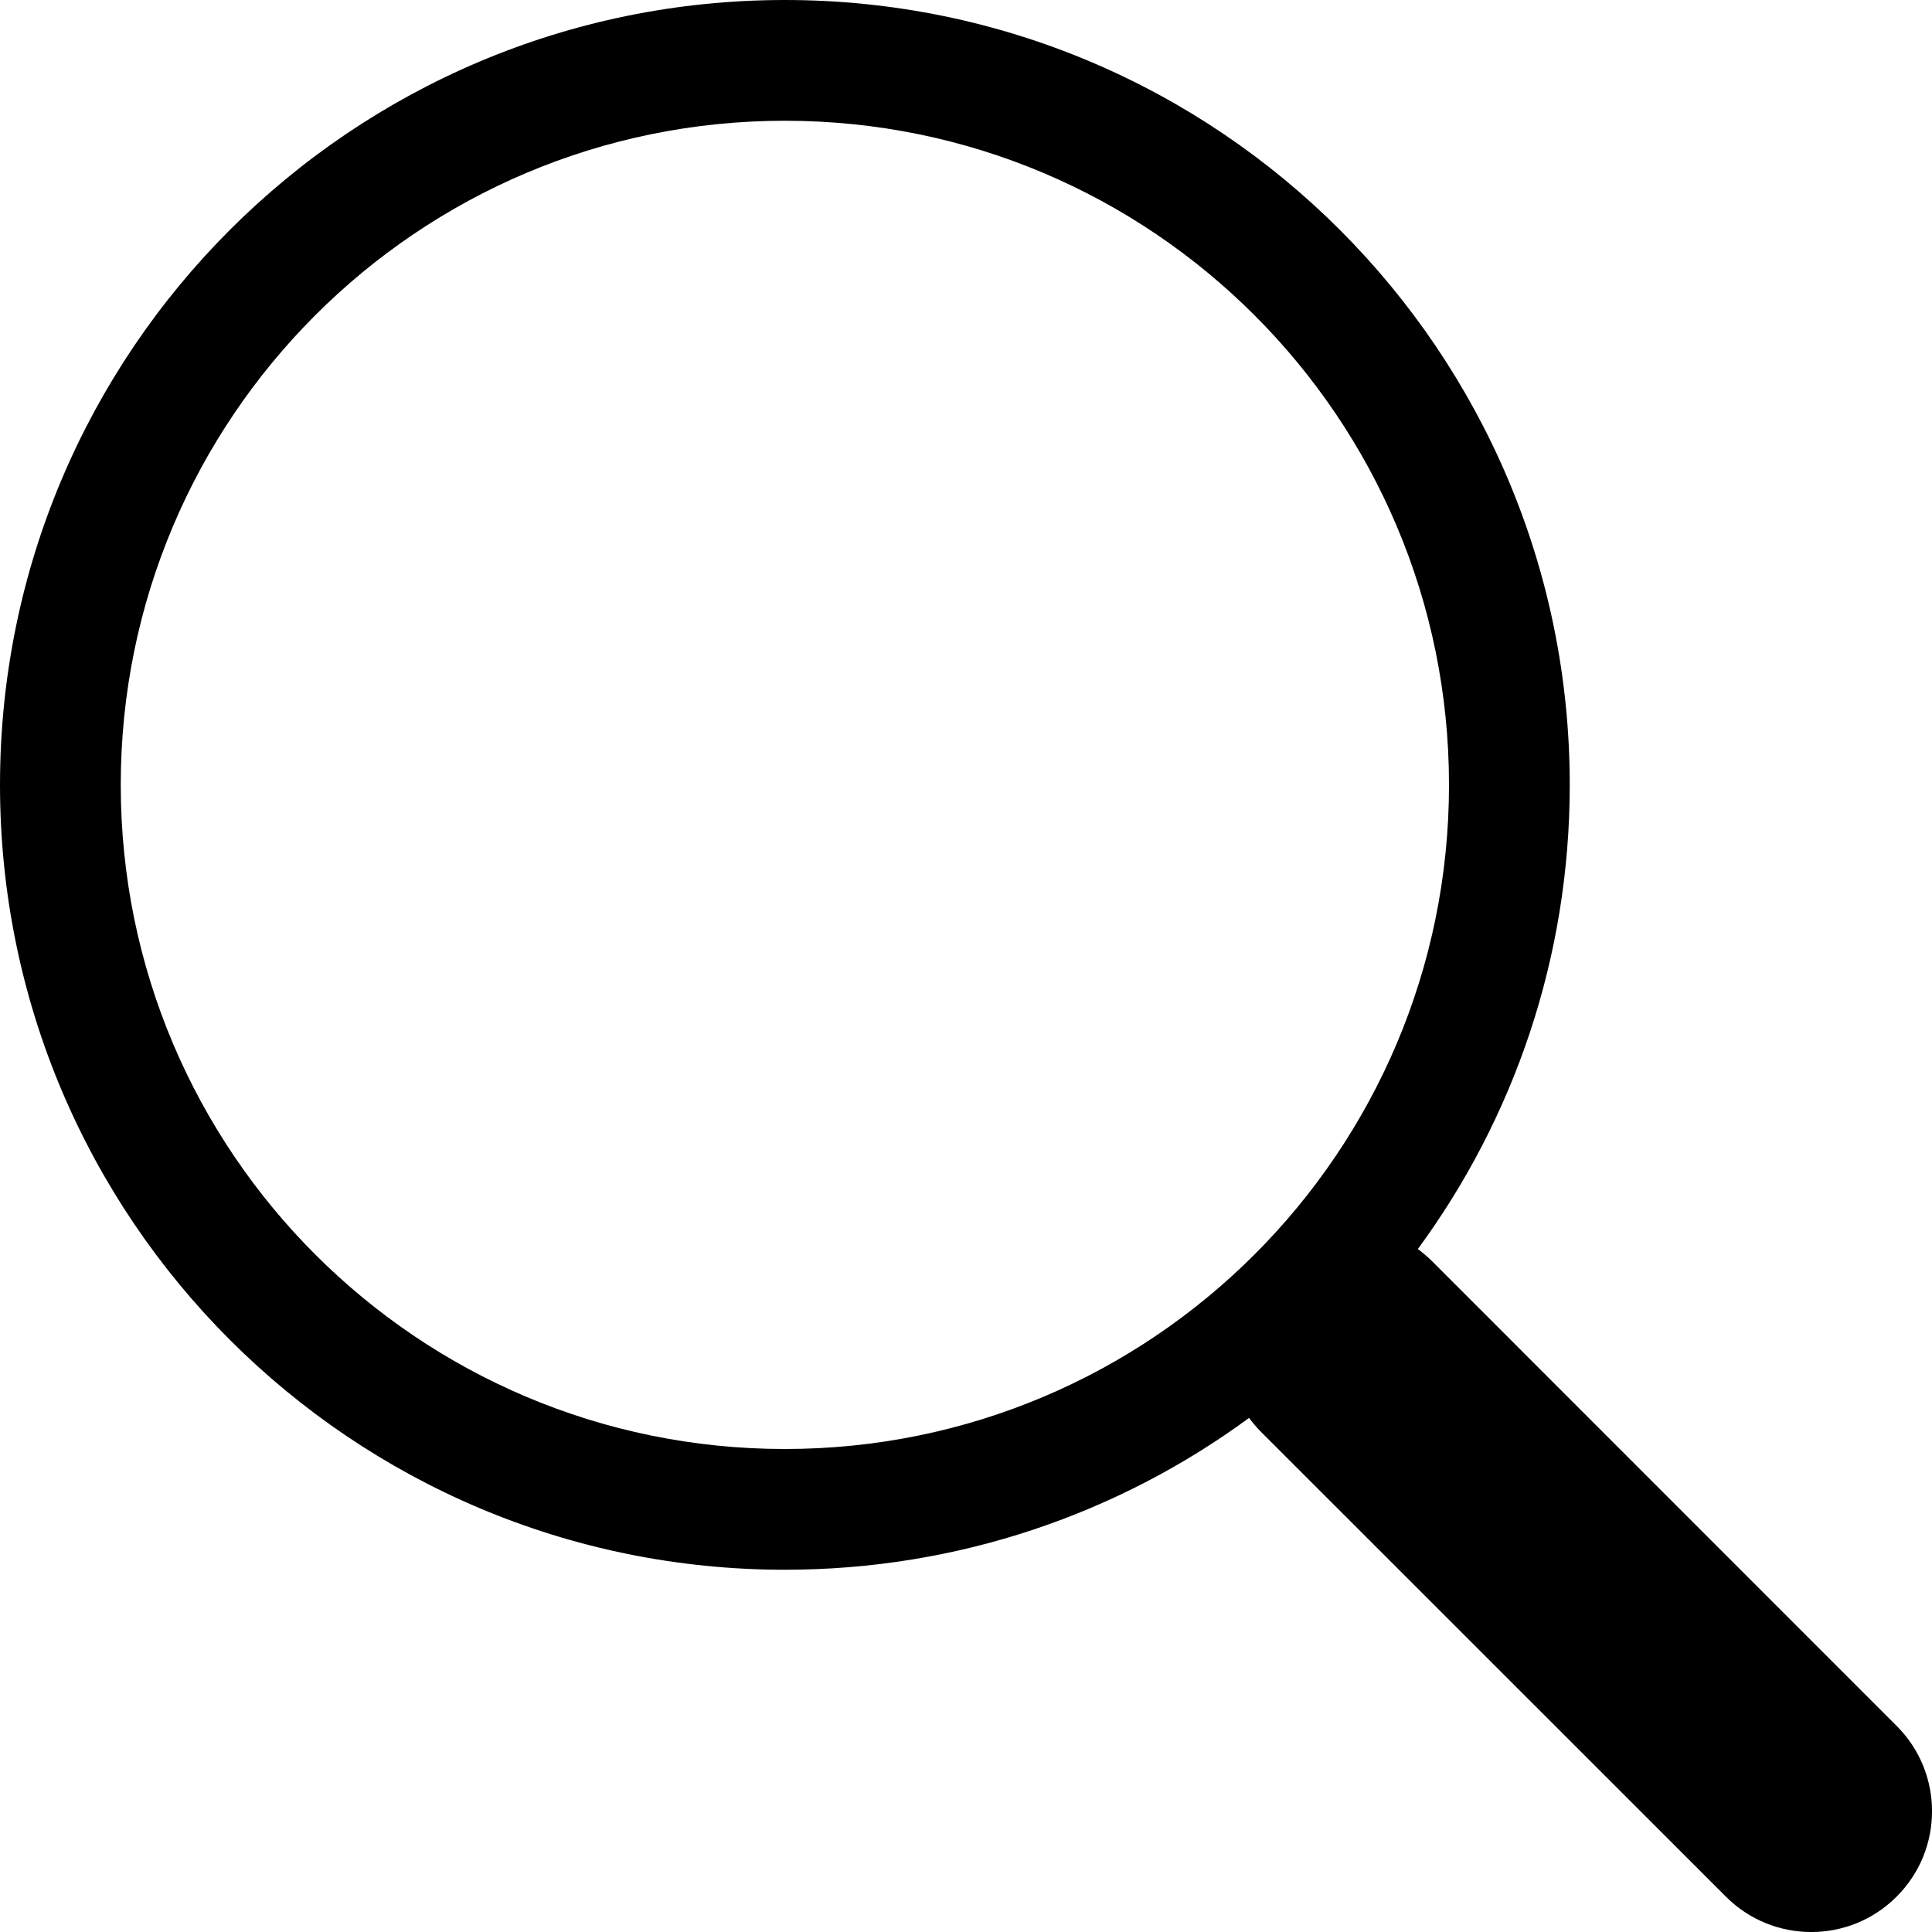
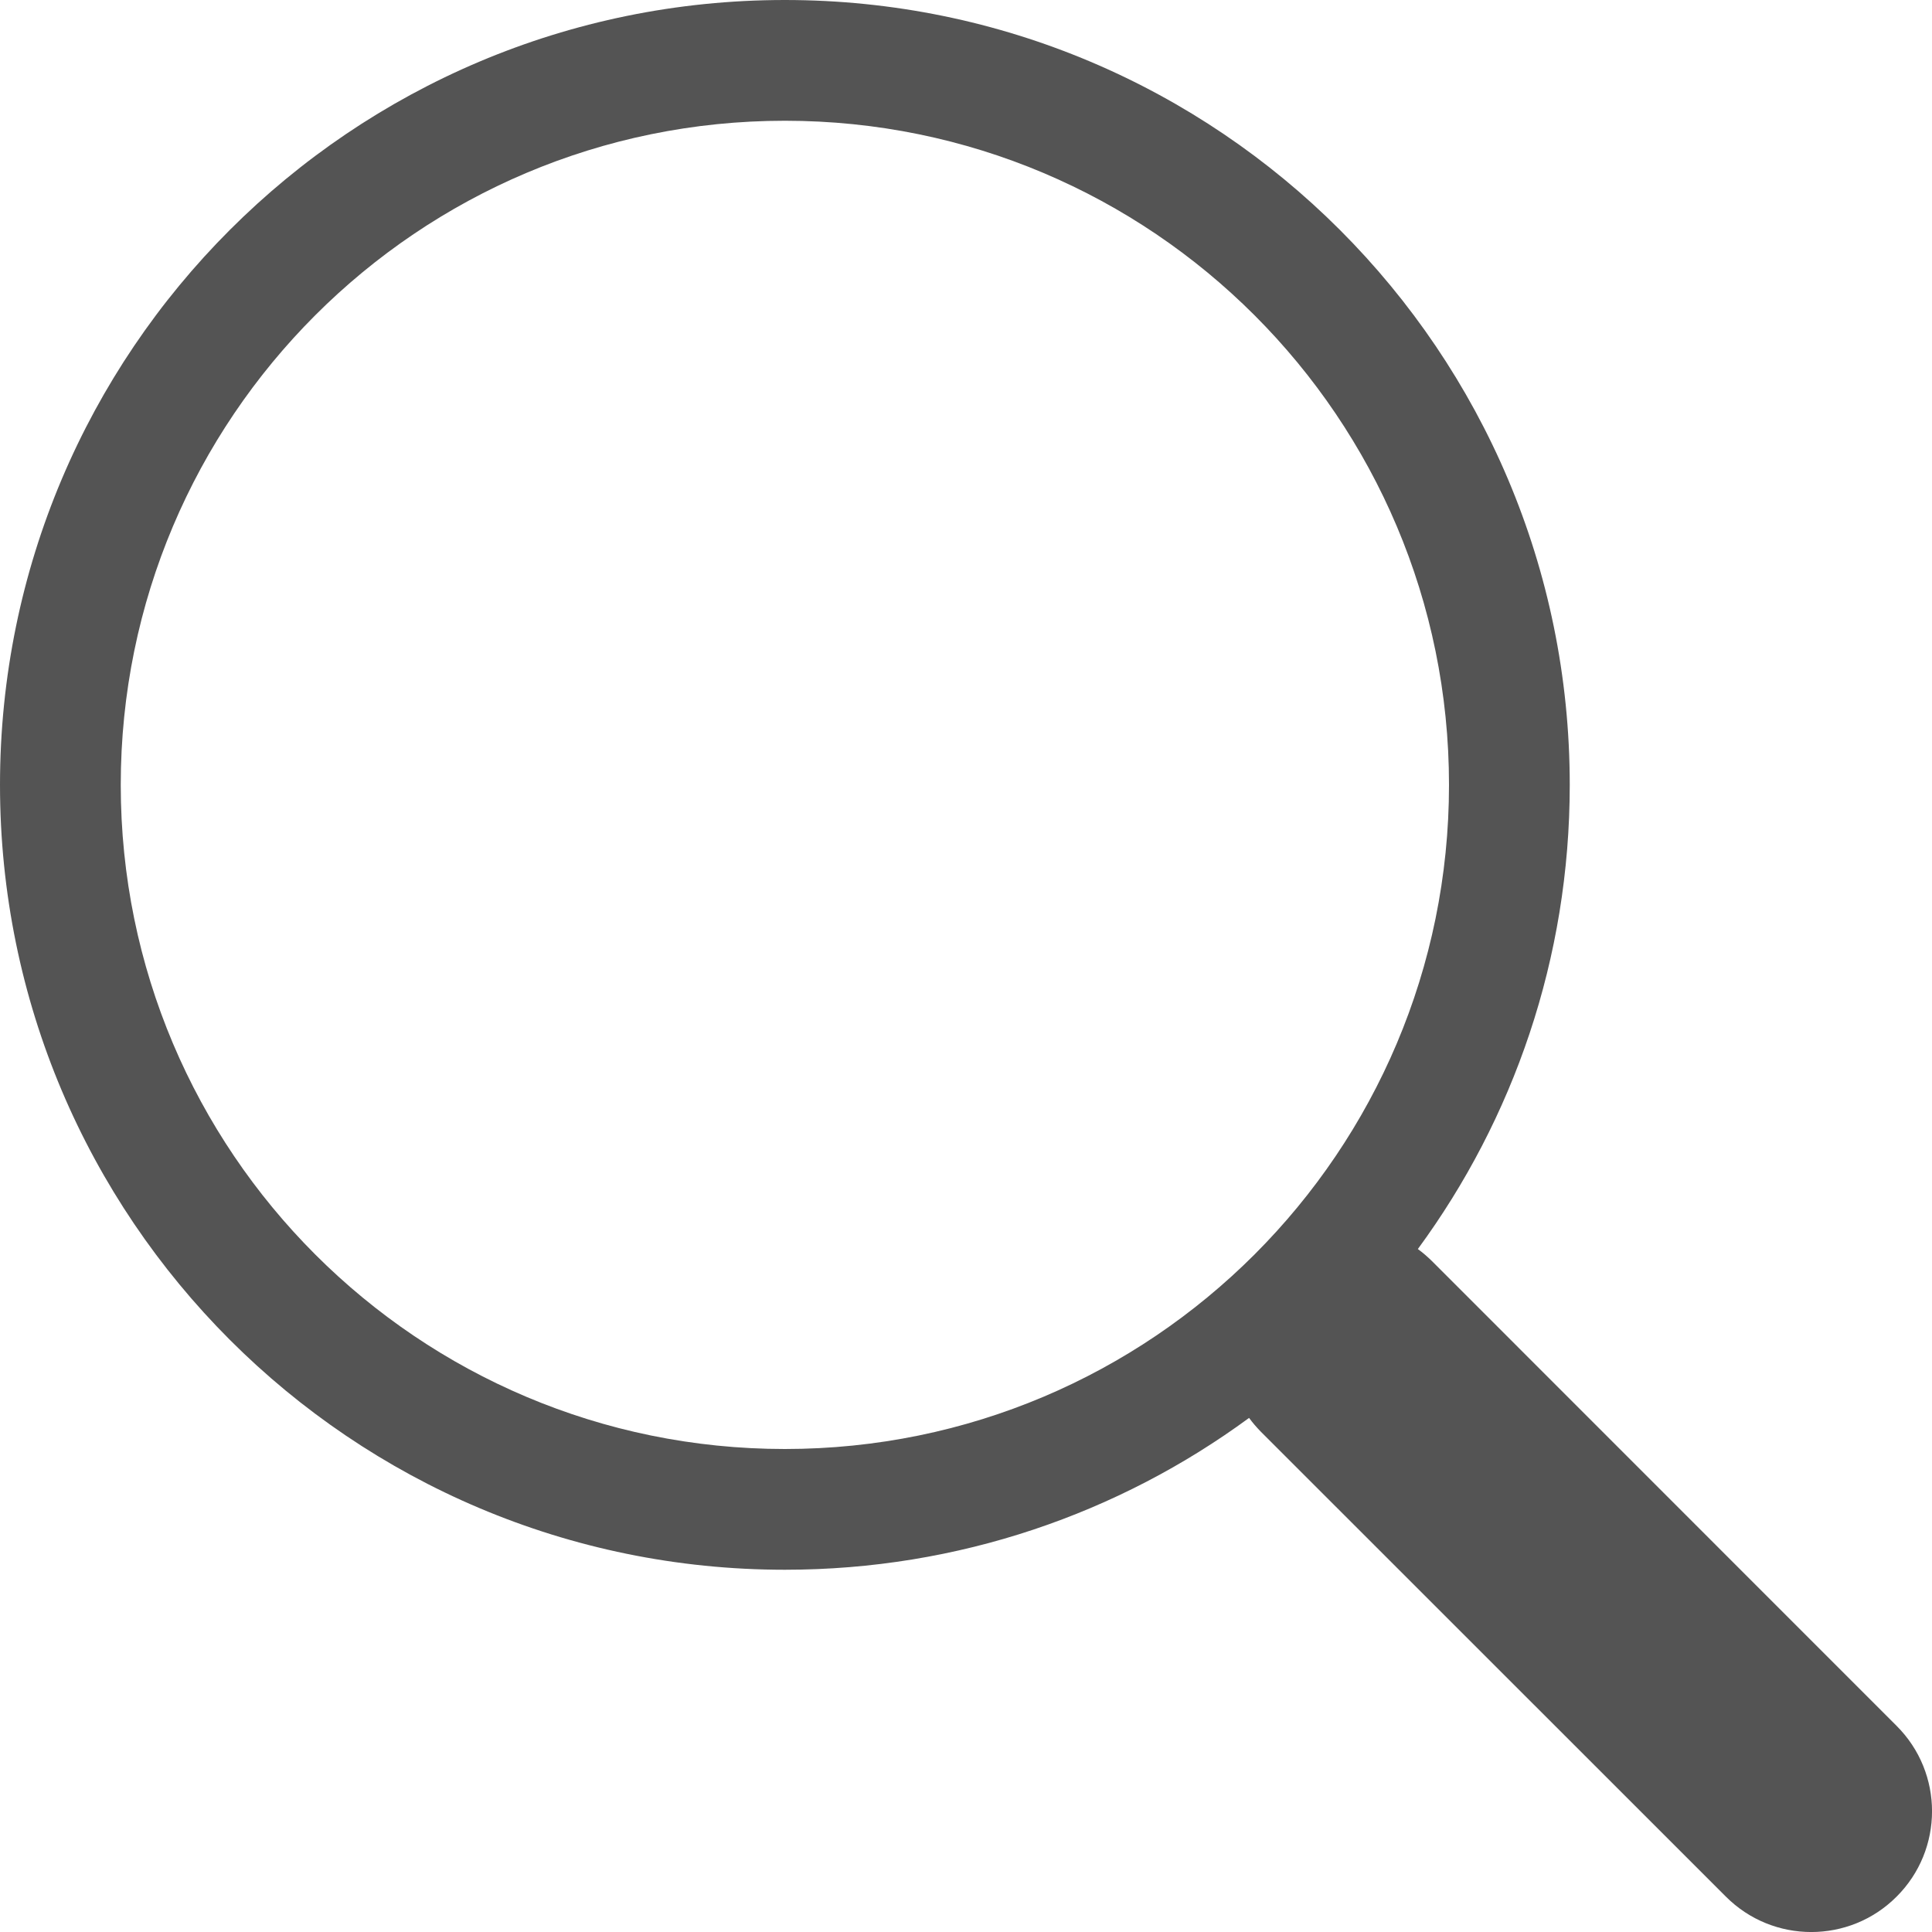
<svg xmlns="http://www.w3.org/2000/svg" width="16" height="16" viewBox="0 0 16 16" fill="none">
-   <path d="M11.742 10.344C12.533 9.267 13 7.938 13 6.5C13 2.91 10.09 0 6.5 0C2.91 0 0 2.91 0 6.5C0 10.09 2.91 13 6.5 13C7.939 13 9.268 12.533 10.345 11.742L10.344 11.742C10.373 11.782 10.406 11.82 10.442 11.857L14.293 15.707C14.683 16.098 15.317 16.098 15.707 15.707C16.098 15.317 16.098 14.683 15.707 14.293L11.857 10.442C11.82 10.406 11.782 10.373 11.742 10.344ZM12 6.5C12 9.538 9.538 12 6.5 12C3.462 12 1 9.538 1 6.5C1 3.462 3.462 1 6.5 1C9.538 1 12 3.462 12 6.5Z" fill="black" />
+   <path d="M11.742 10.344C12.533 9.267 13 7.938 13 6.5C13 2.91 10.09 0 6.5 0C2.91 0 0 2.91 0 6.5C0 10.09 2.91 13 6.5 13C7.939 13 9.268 12.533 10.345 11.742L10.344 11.742C10.373 11.782 10.406 11.82 10.442 11.857L14.293 15.707C14.683 16.098 15.317 16.098 15.707 15.707C16.098 15.317 16.098 14.683 15.707 14.293L11.857 10.442C11.82 10.406 11.782 10.373 11.742 10.344ZM12 6.5C12 9.538 9.538 12 6.5 12C3.462 12 1 9.538 1 6.5C1 3.462 3.462 1 6.5 1C9.538 1 12 3.462 12 6.5Z" fill="#545454" />
</svg>
